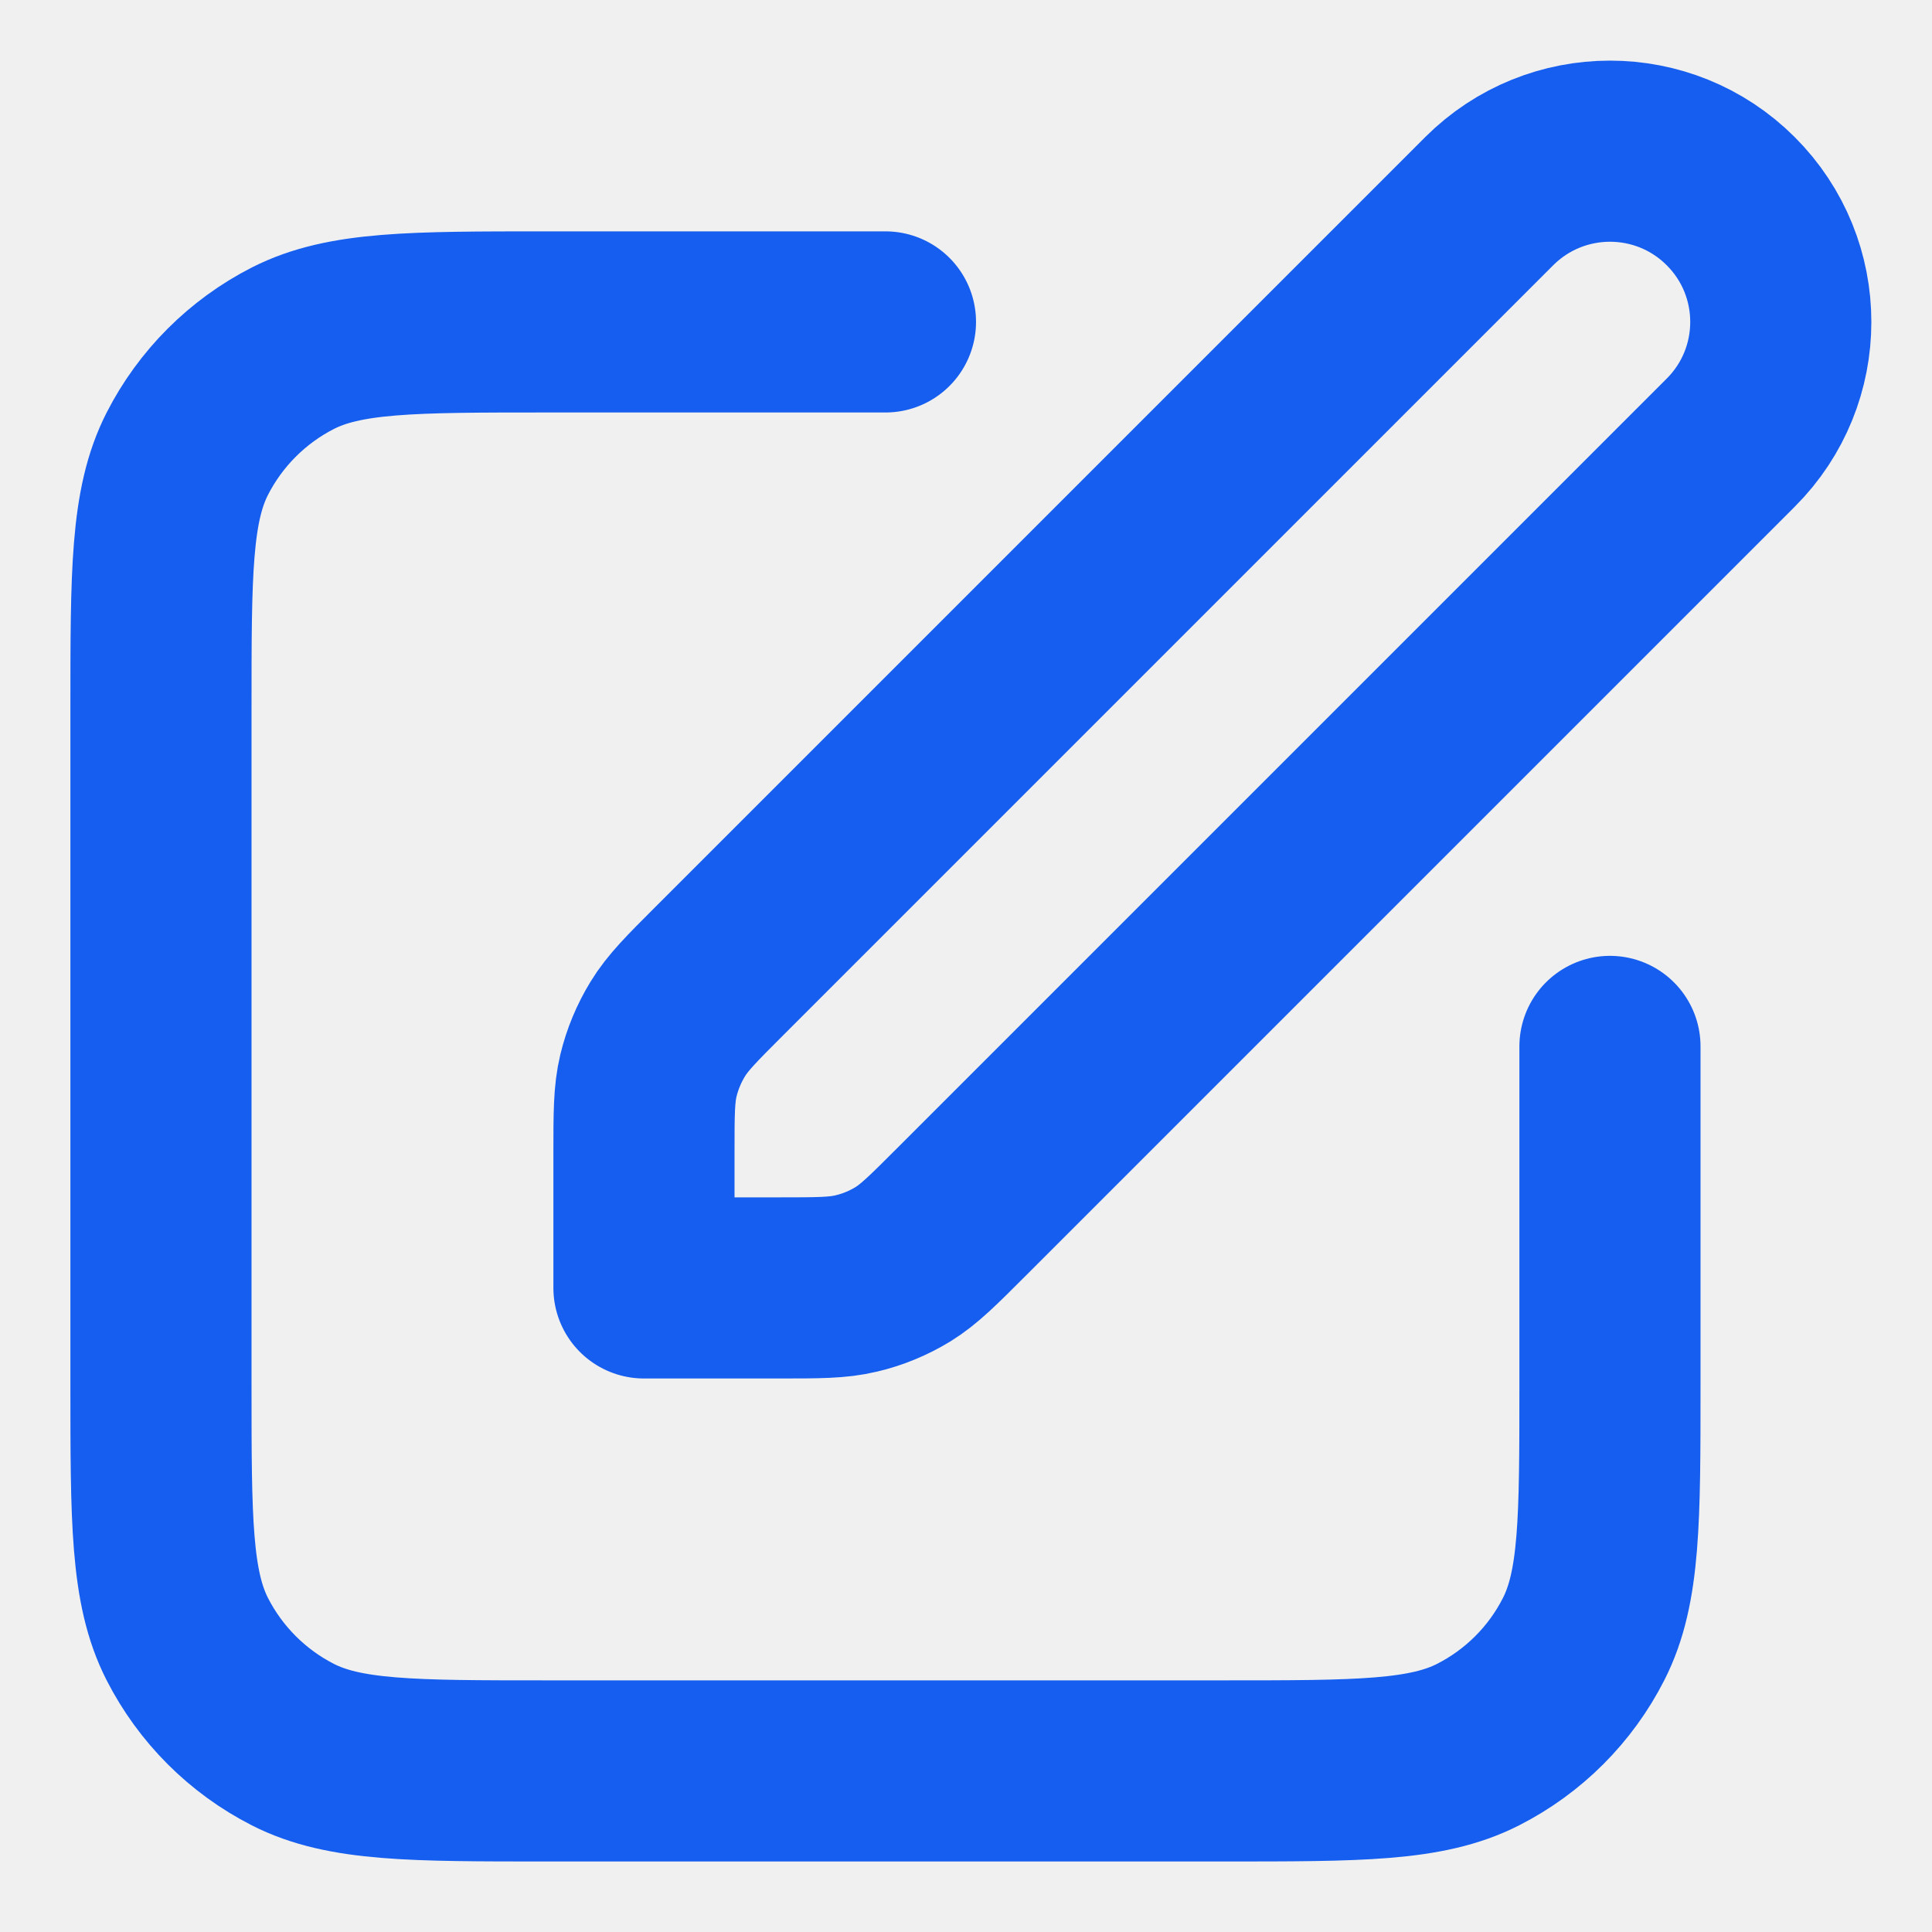
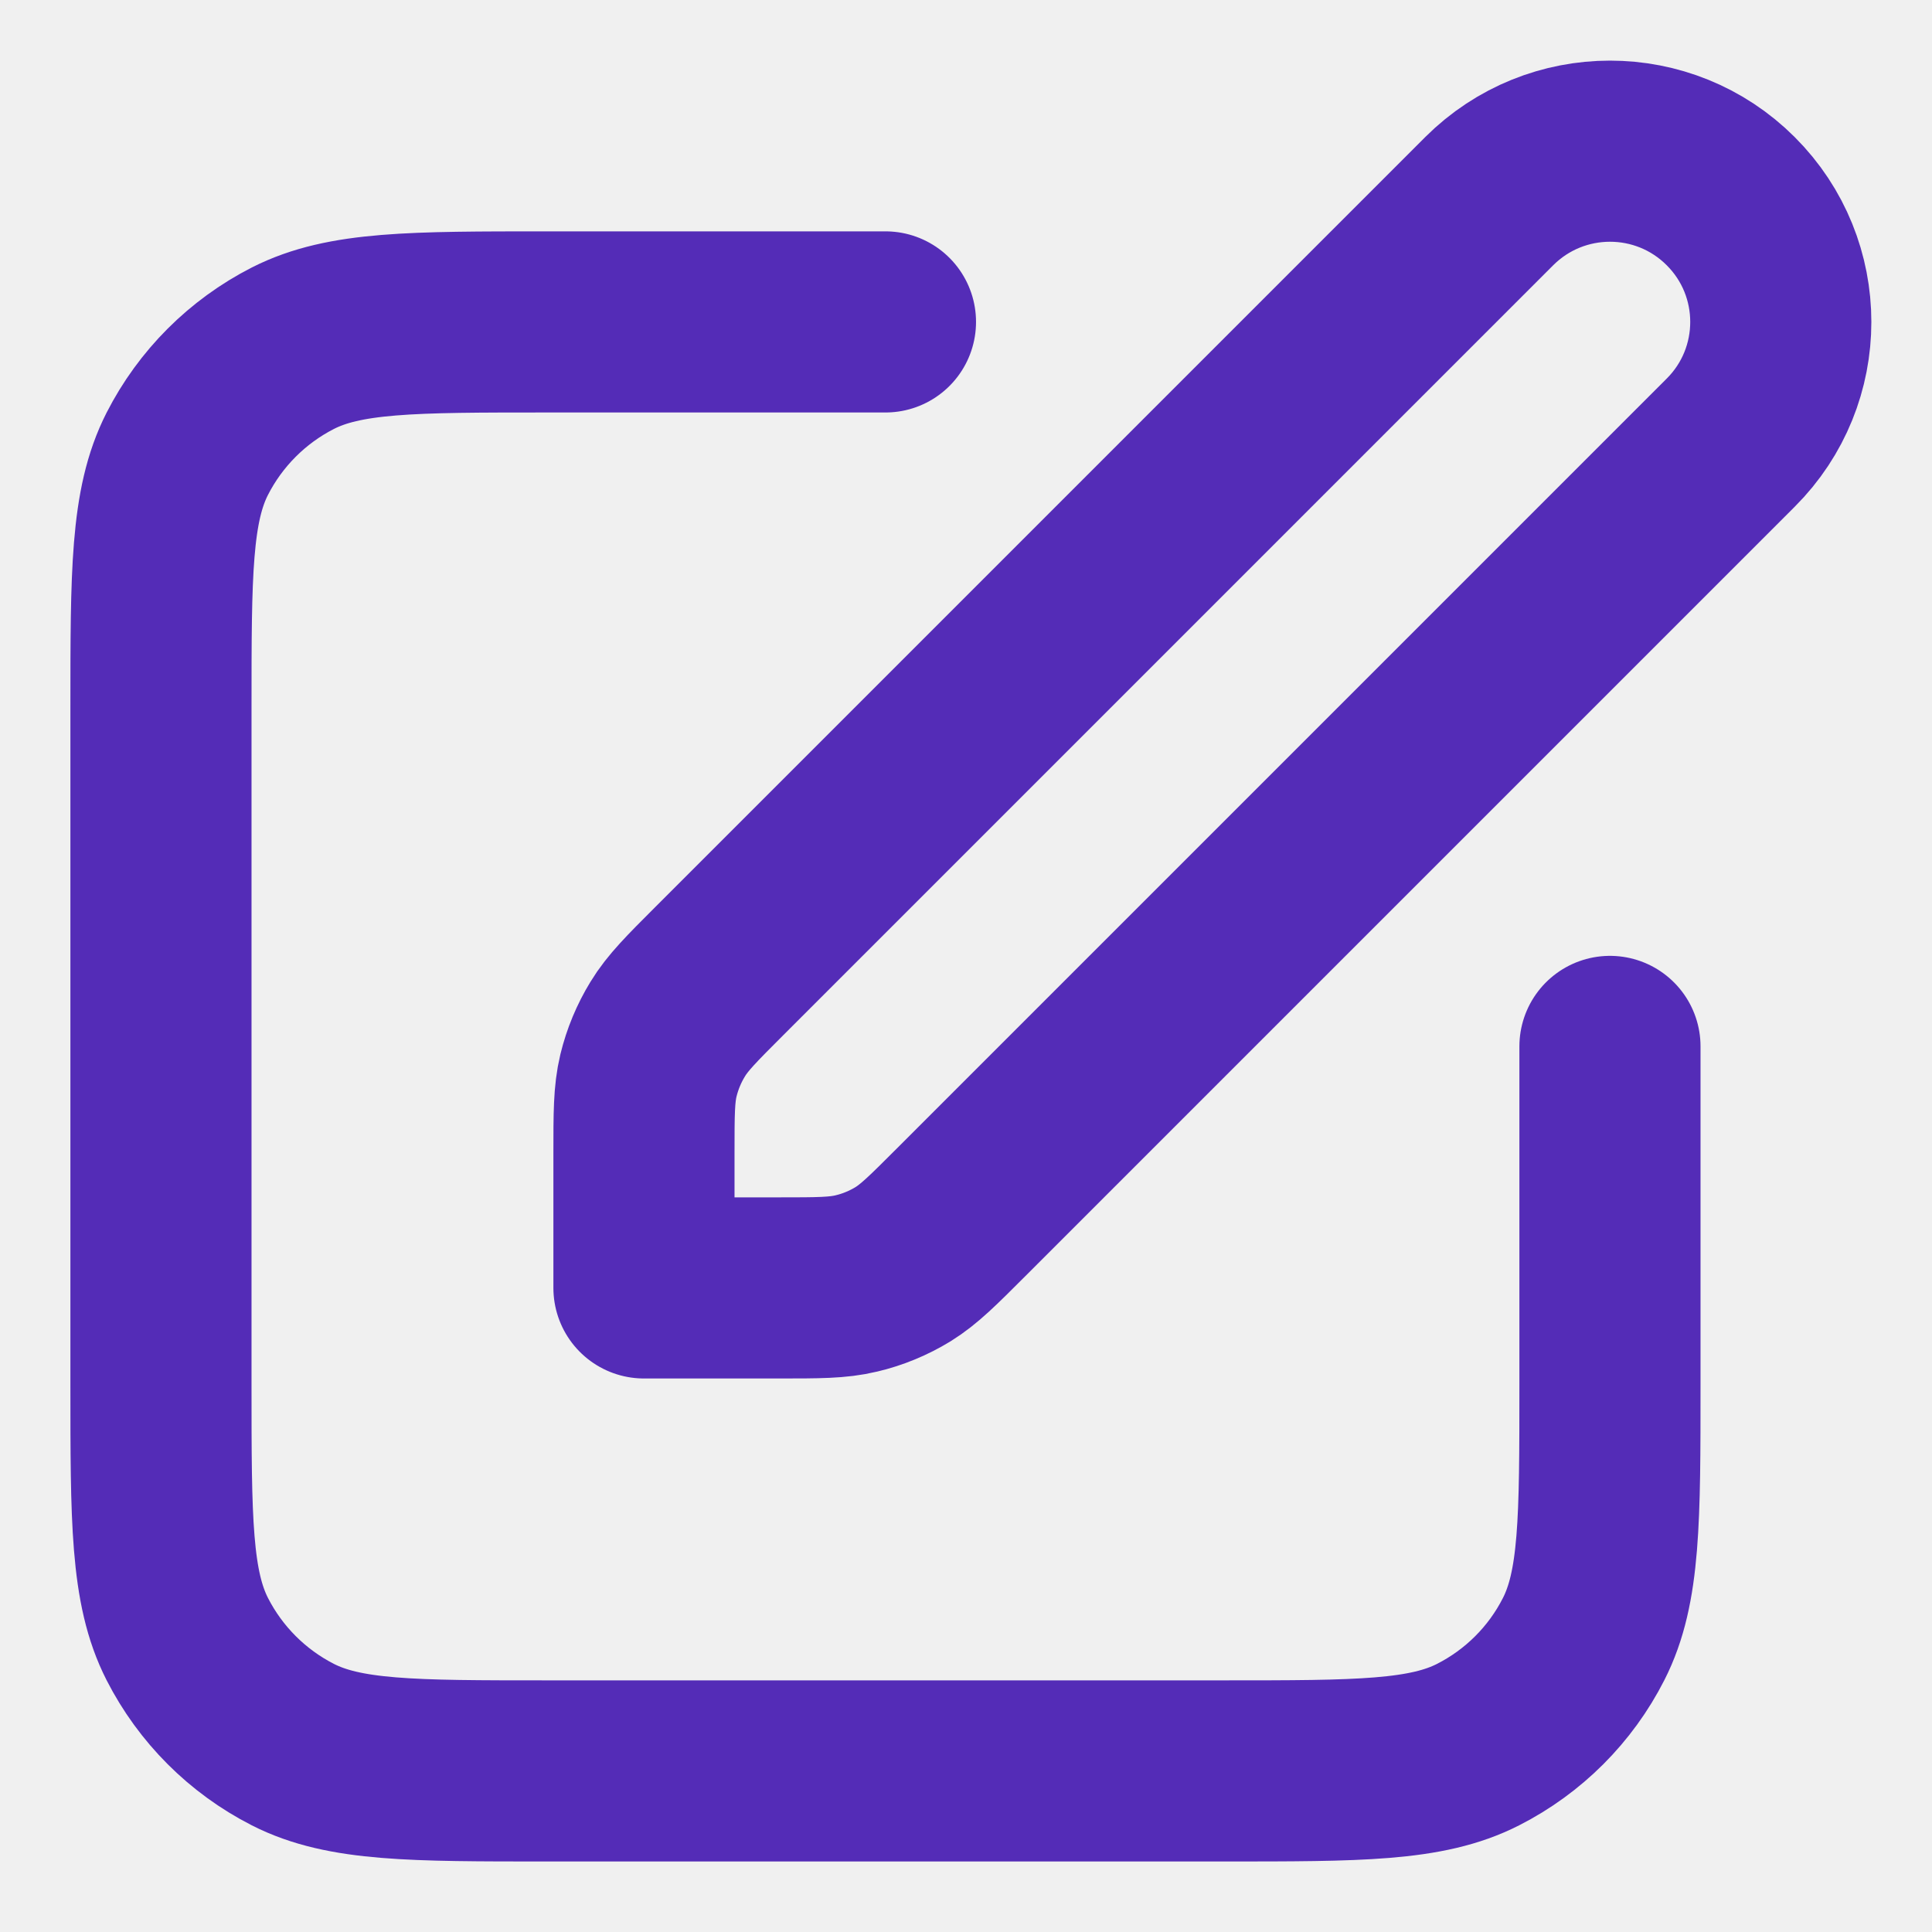
<svg xmlns="http://www.w3.org/2000/svg" width="16" height="16" viewBox="0 0 16 16" fill="none">
  <g id="edit-05" clip-path="url(#clip0_17249_52683)">
-     <path id="Icon" d="M7.333 2.666H4.533C3.413 2.666 2.853 2.666 2.425 2.884C2.049 3.076 1.743 3.382 1.551 3.758C1.333 4.186 1.333 4.746 1.333 5.866V11.466C1.333 12.586 1.333 13.146 1.551 13.574C1.743 13.95 2.049 14.256 2.425 14.448C2.853 14.666 3.413 14.666 4.533 14.666H10.133C11.253 14.666 11.813 14.666 12.241 14.448C12.618 14.256 12.924 13.95 13.115 13.574C13.333 13.146 13.333 12.586 13.333 11.466V8.666M5.333 10.666H6.45C6.776 10.666 6.939 10.666 7.092 10.629C7.228 10.597 7.358 10.543 7.478 10.47C7.612 10.387 7.727 10.272 7.958 10.041L14.333 3.666C14.886 3.114 14.886 2.218 14.333 1.666C13.781 1.114 12.886 1.114 12.333 1.666L5.958 8.041C5.727 8.272 5.612 8.387 5.53 8.522C5.457 8.641 5.403 8.771 5.37 8.907C5.333 9.061 5.333 9.224 5.333 9.55V10.666Z" stroke="#155EEF" stroke-width="1.5" stroke-linecap="round" stroke-linejoin="round" />
+     <path id="Icon" d="M7.333 2.666H4.533C3.413 2.666 2.853 2.666 2.425 2.884C2.049 3.076 1.743 3.382 1.551 3.758C1.333 4.186 1.333 4.746 1.333 5.866V11.466C1.333 12.586 1.333 13.146 1.551 13.574C1.743 13.95 2.049 14.256 2.425 14.448C2.853 14.666 3.413 14.666 4.533 14.666H10.133C11.253 14.666 11.813 14.666 12.241 14.448C12.618 14.256 12.924 13.95 13.115 13.574C13.333 13.146 13.333 12.586 13.333 11.466V8.666M5.333 10.666H6.45C6.776 10.666 6.939 10.666 7.092 10.629C7.228 10.597 7.358 10.543 7.478 10.47C7.612 10.387 7.727 10.272 7.958 10.041L14.333 3.666C14.886 3.114 14.886 2.218 14.333 1.666C13.781 1.114 12.886 1.114 12.333 1.666L5.958 8.041C5.727 8.272 5.612 8.387 5.53 8.522C5.457 8.641 5.403 8.771 5.37 8.907C5.333 9.061 5.333 9.224 5.333 9.55V10.666Z" stroke="#542cb7" stroke-width="1.5" stroke-linecap="round" stroke-linejoin="round" />
  </g>
  <defs>
    <clipPath id="clip0_17249_52683">
      <rect width="16" height="16" fill="white" />
    </clipPath>
  </defs>
</svg>
